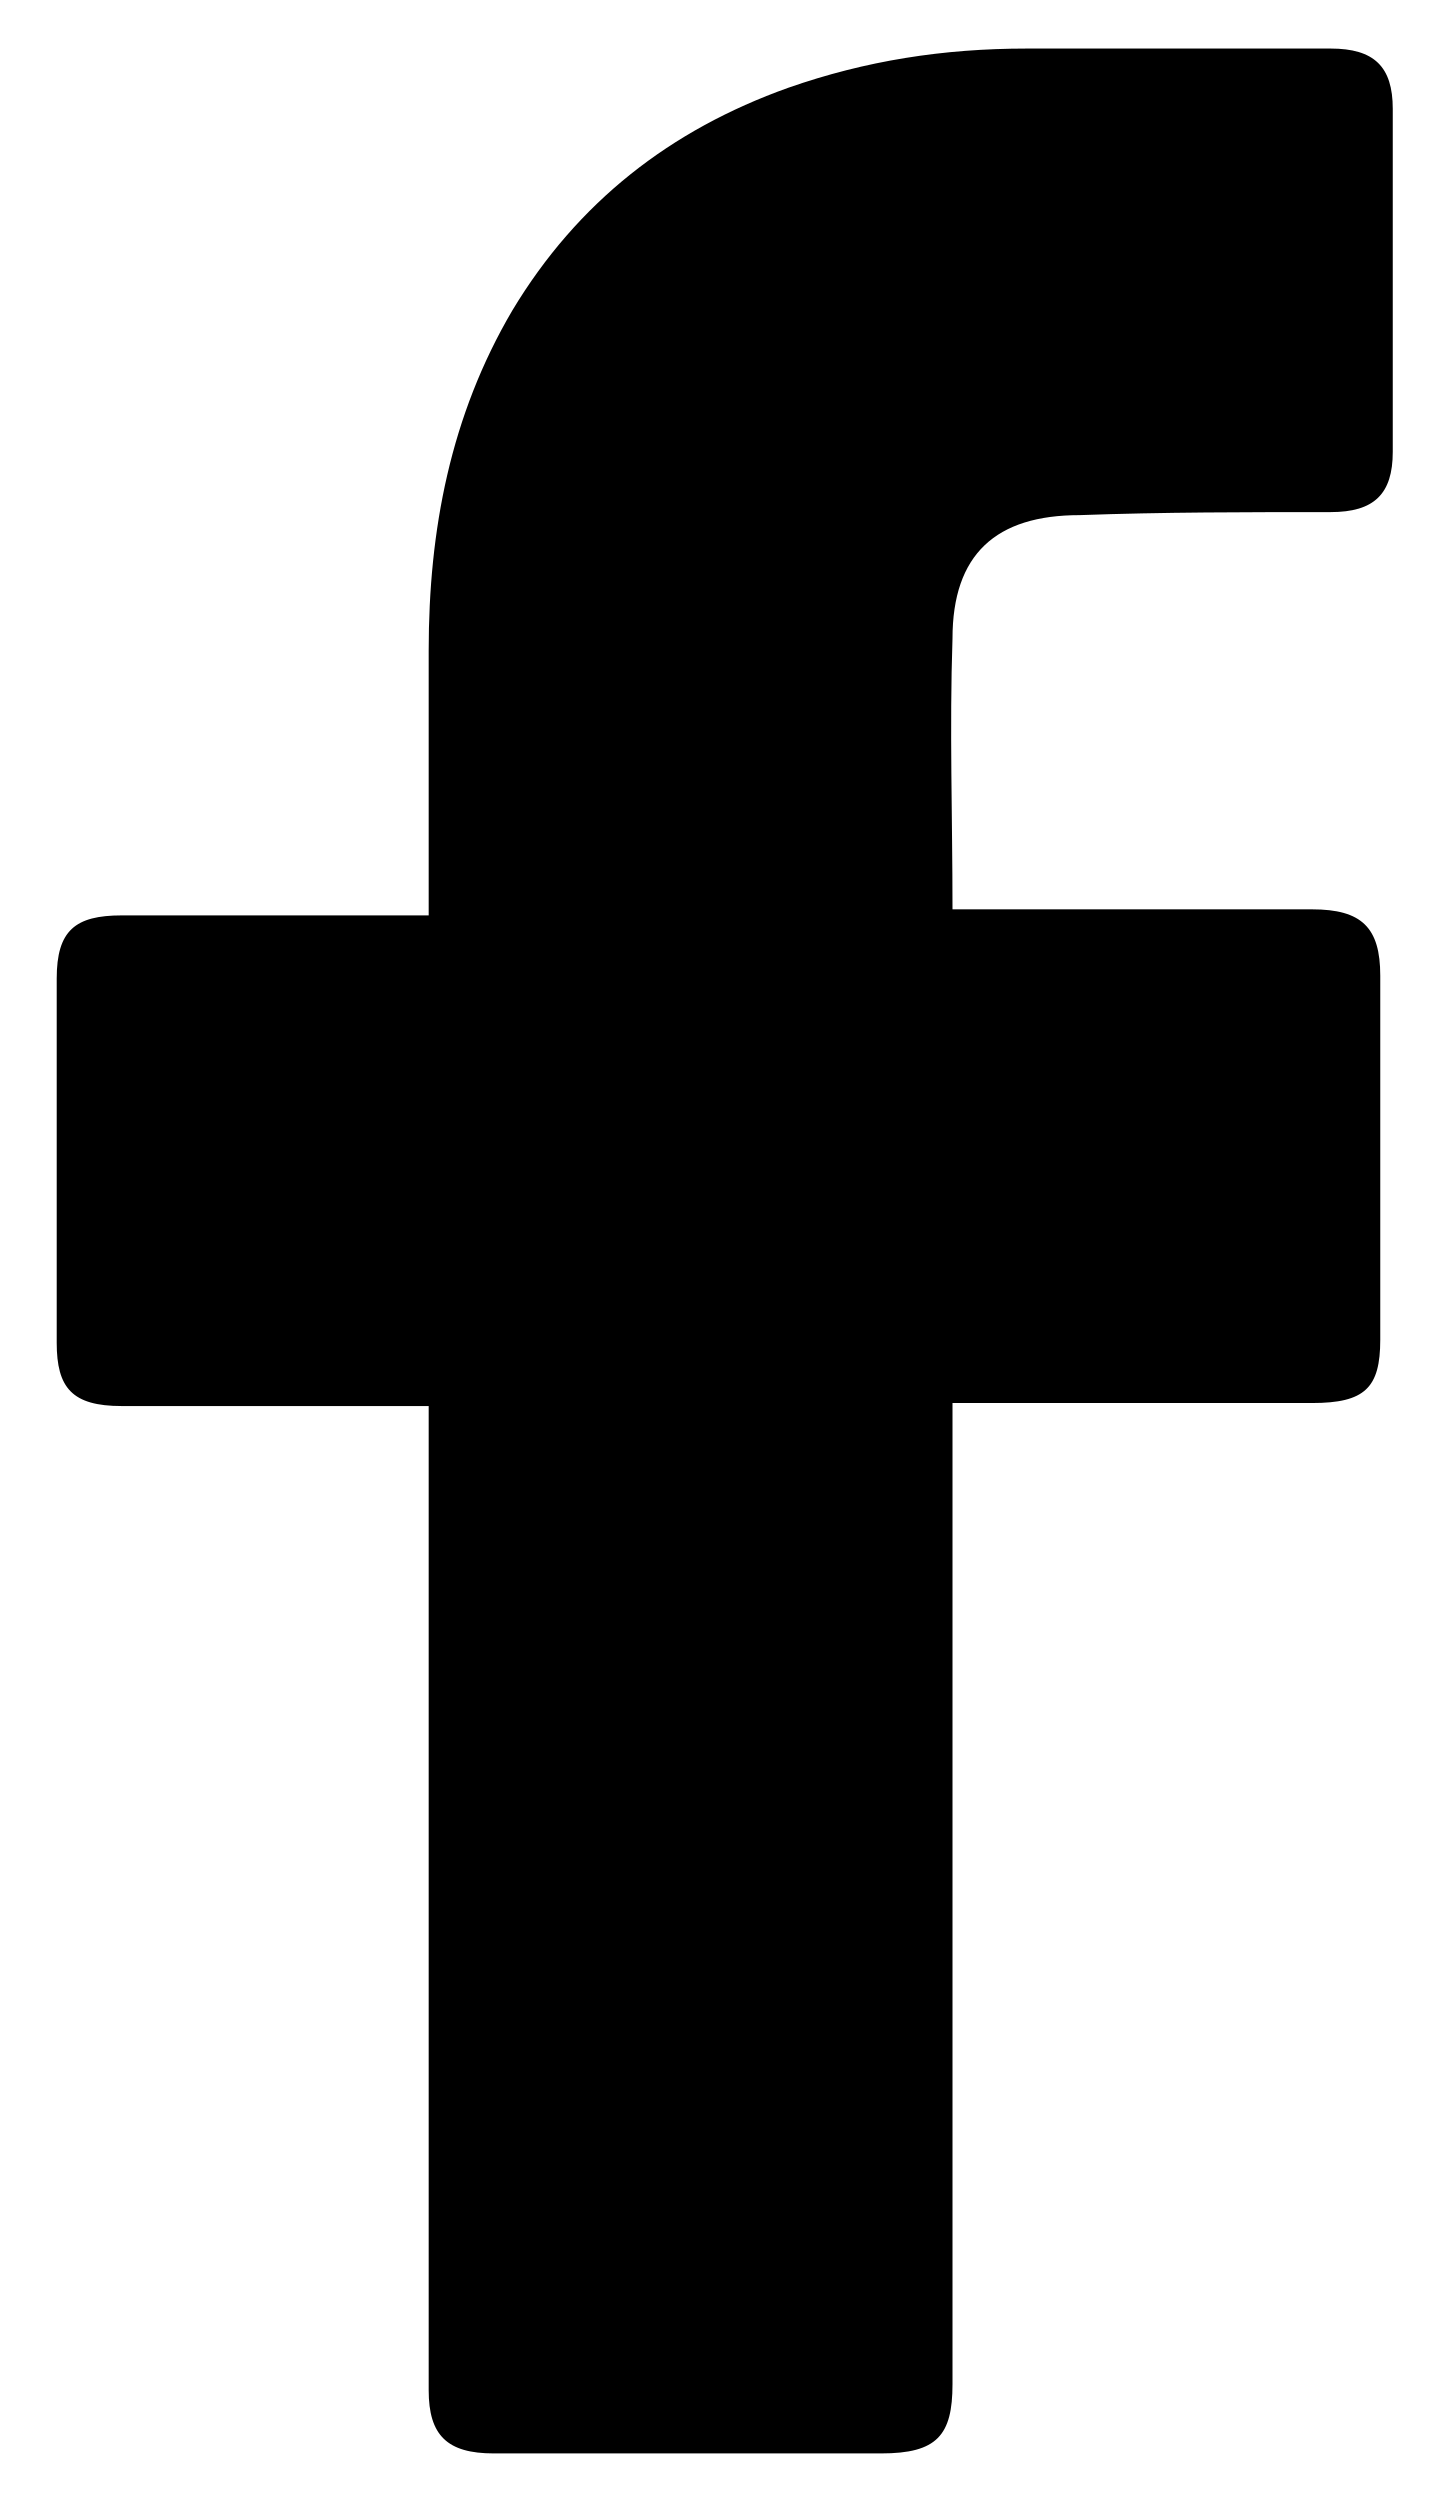
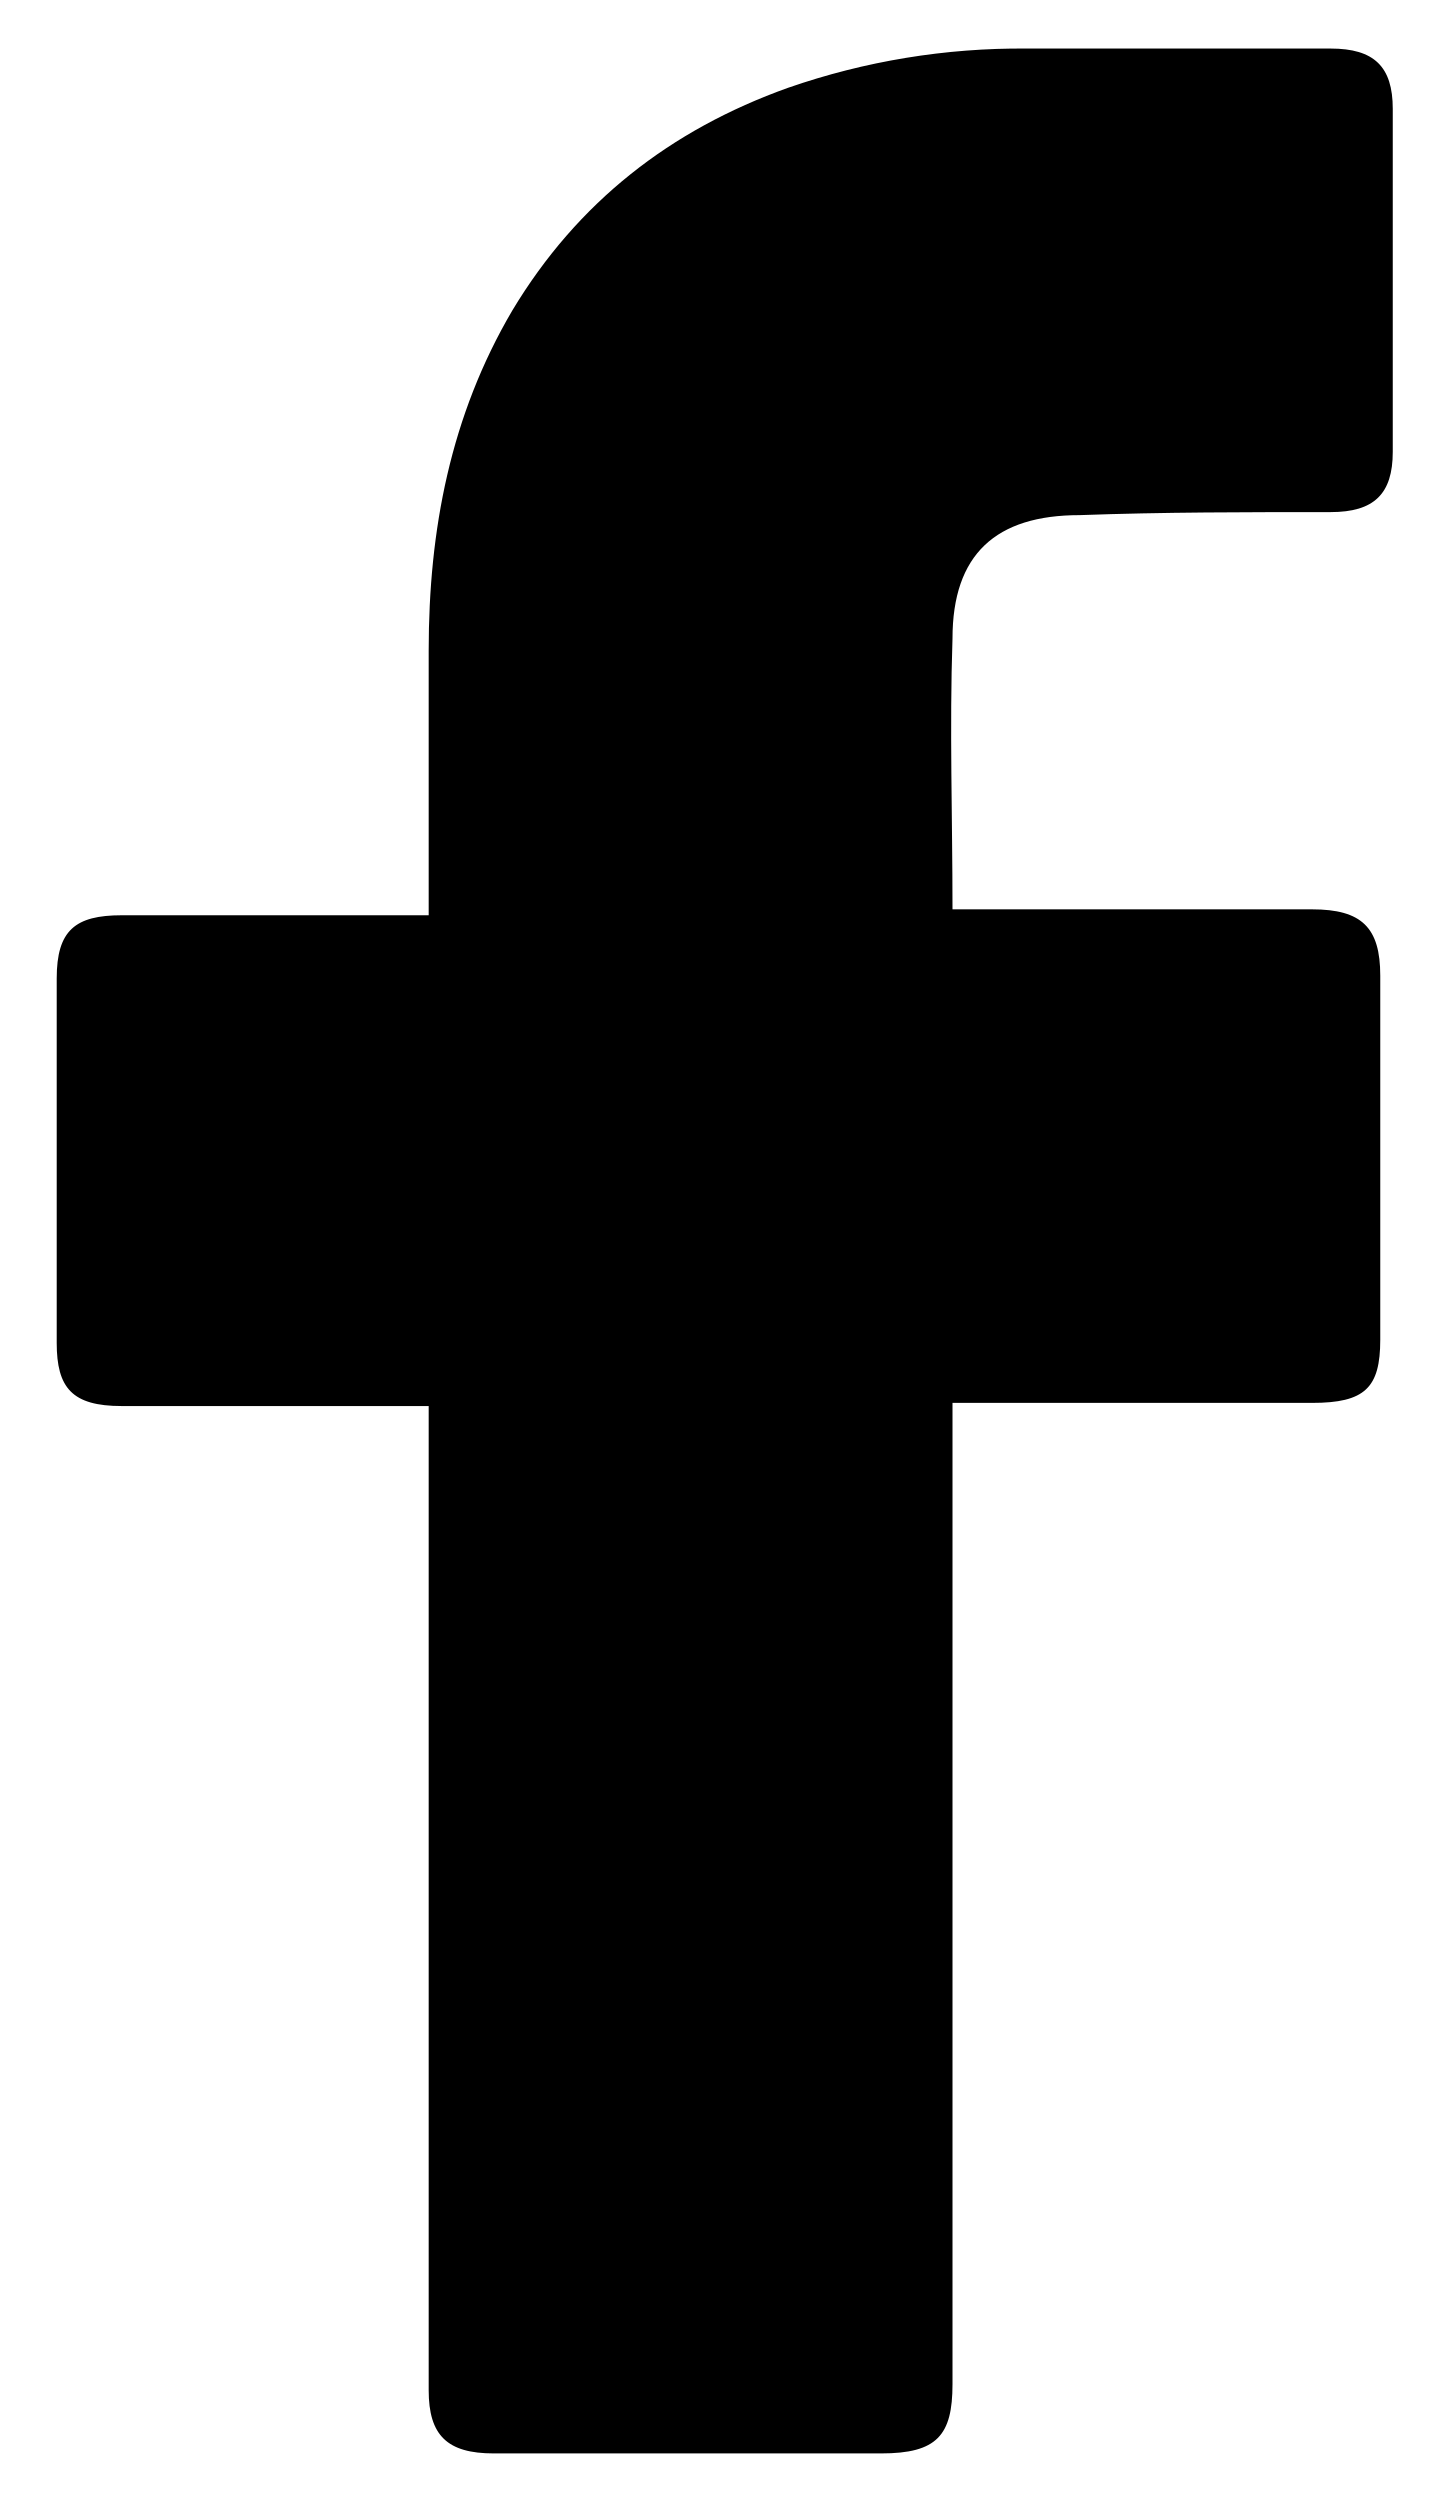
<svg xmlns="http://www.w3.org/2000/svg" width="11" height="19" viewBox="0 0 11 19">
-   <path d="M3.258 10.686C3.187 10.686 1.632 10.686 0.925 10.686C0.548 10.686 0.431 10.548 0.431 10.205C0.431 9.29 0.431 8.352 0.431 7.437C0.431 7.071 0.572 6.957 0.925 6.957H3.258C3.258 6.888 3.258 5.562 3.258 4.944C3.258 4.029 3.423 3.16 3.894 2.359C4.389 1.536 5.095 0.987 5.991 0.667C6.58 0.461 7.168 0.369 7.805 0.369H10.113C10.443 0.369 10.585 0.506 10.585 0.827V3.434C10.585 3.755 10.443 3.892 10.113 3.892C9.477 3.892 8.841 3.892 8.205 3.915C7.569 3.915 7.239 4.212 7.239 4.853C7.216 5.539 7.239 6.202 7.239 6.911H9.972C10.349 6.911 10.49 7.049 10.49 7.415V10.182C10.49 10.548 10.373 10.663 9.972 10.663C9.124 10.663 7.31 10.663 7.239 10.663V18.12C7.239 18.509 7.121 18.646 6.697 18.646C5.708 18.646 4.742 18.646 3.752 18.646C3.399 18.646 3.258 18.509 3.258 18.166C3.258 15.764 3.258 10.754 3.258 10.686Z" />
+   <path d="M3.258 10.686H.925c-.377 0-.494-.138-.494-.48v-2.77c0-.366.141-.48.494-.48h2.333V4.944c0-.915.165-1.784.636-2.585C4.389 1.536 5.095.987 5.99.667A5.383 5.383 0 017.805.369h2.308c.33 0 .472.137.472.458v2.607c0 .32-.142.458-.472.458-.636 0-1.272 0-1.908.023-.636 0-.966.297-.966.938-.023.686 0 1.35 0 2.058h2.733c.377 0 .518.138.518.504v2.767c0 .366-.117.48-.518.48H7.239v7.458c0 .389-.118.526-.542.526H3.752c-.353 0-.494-.137-.494-.48v-7.48z" />
</svg>
